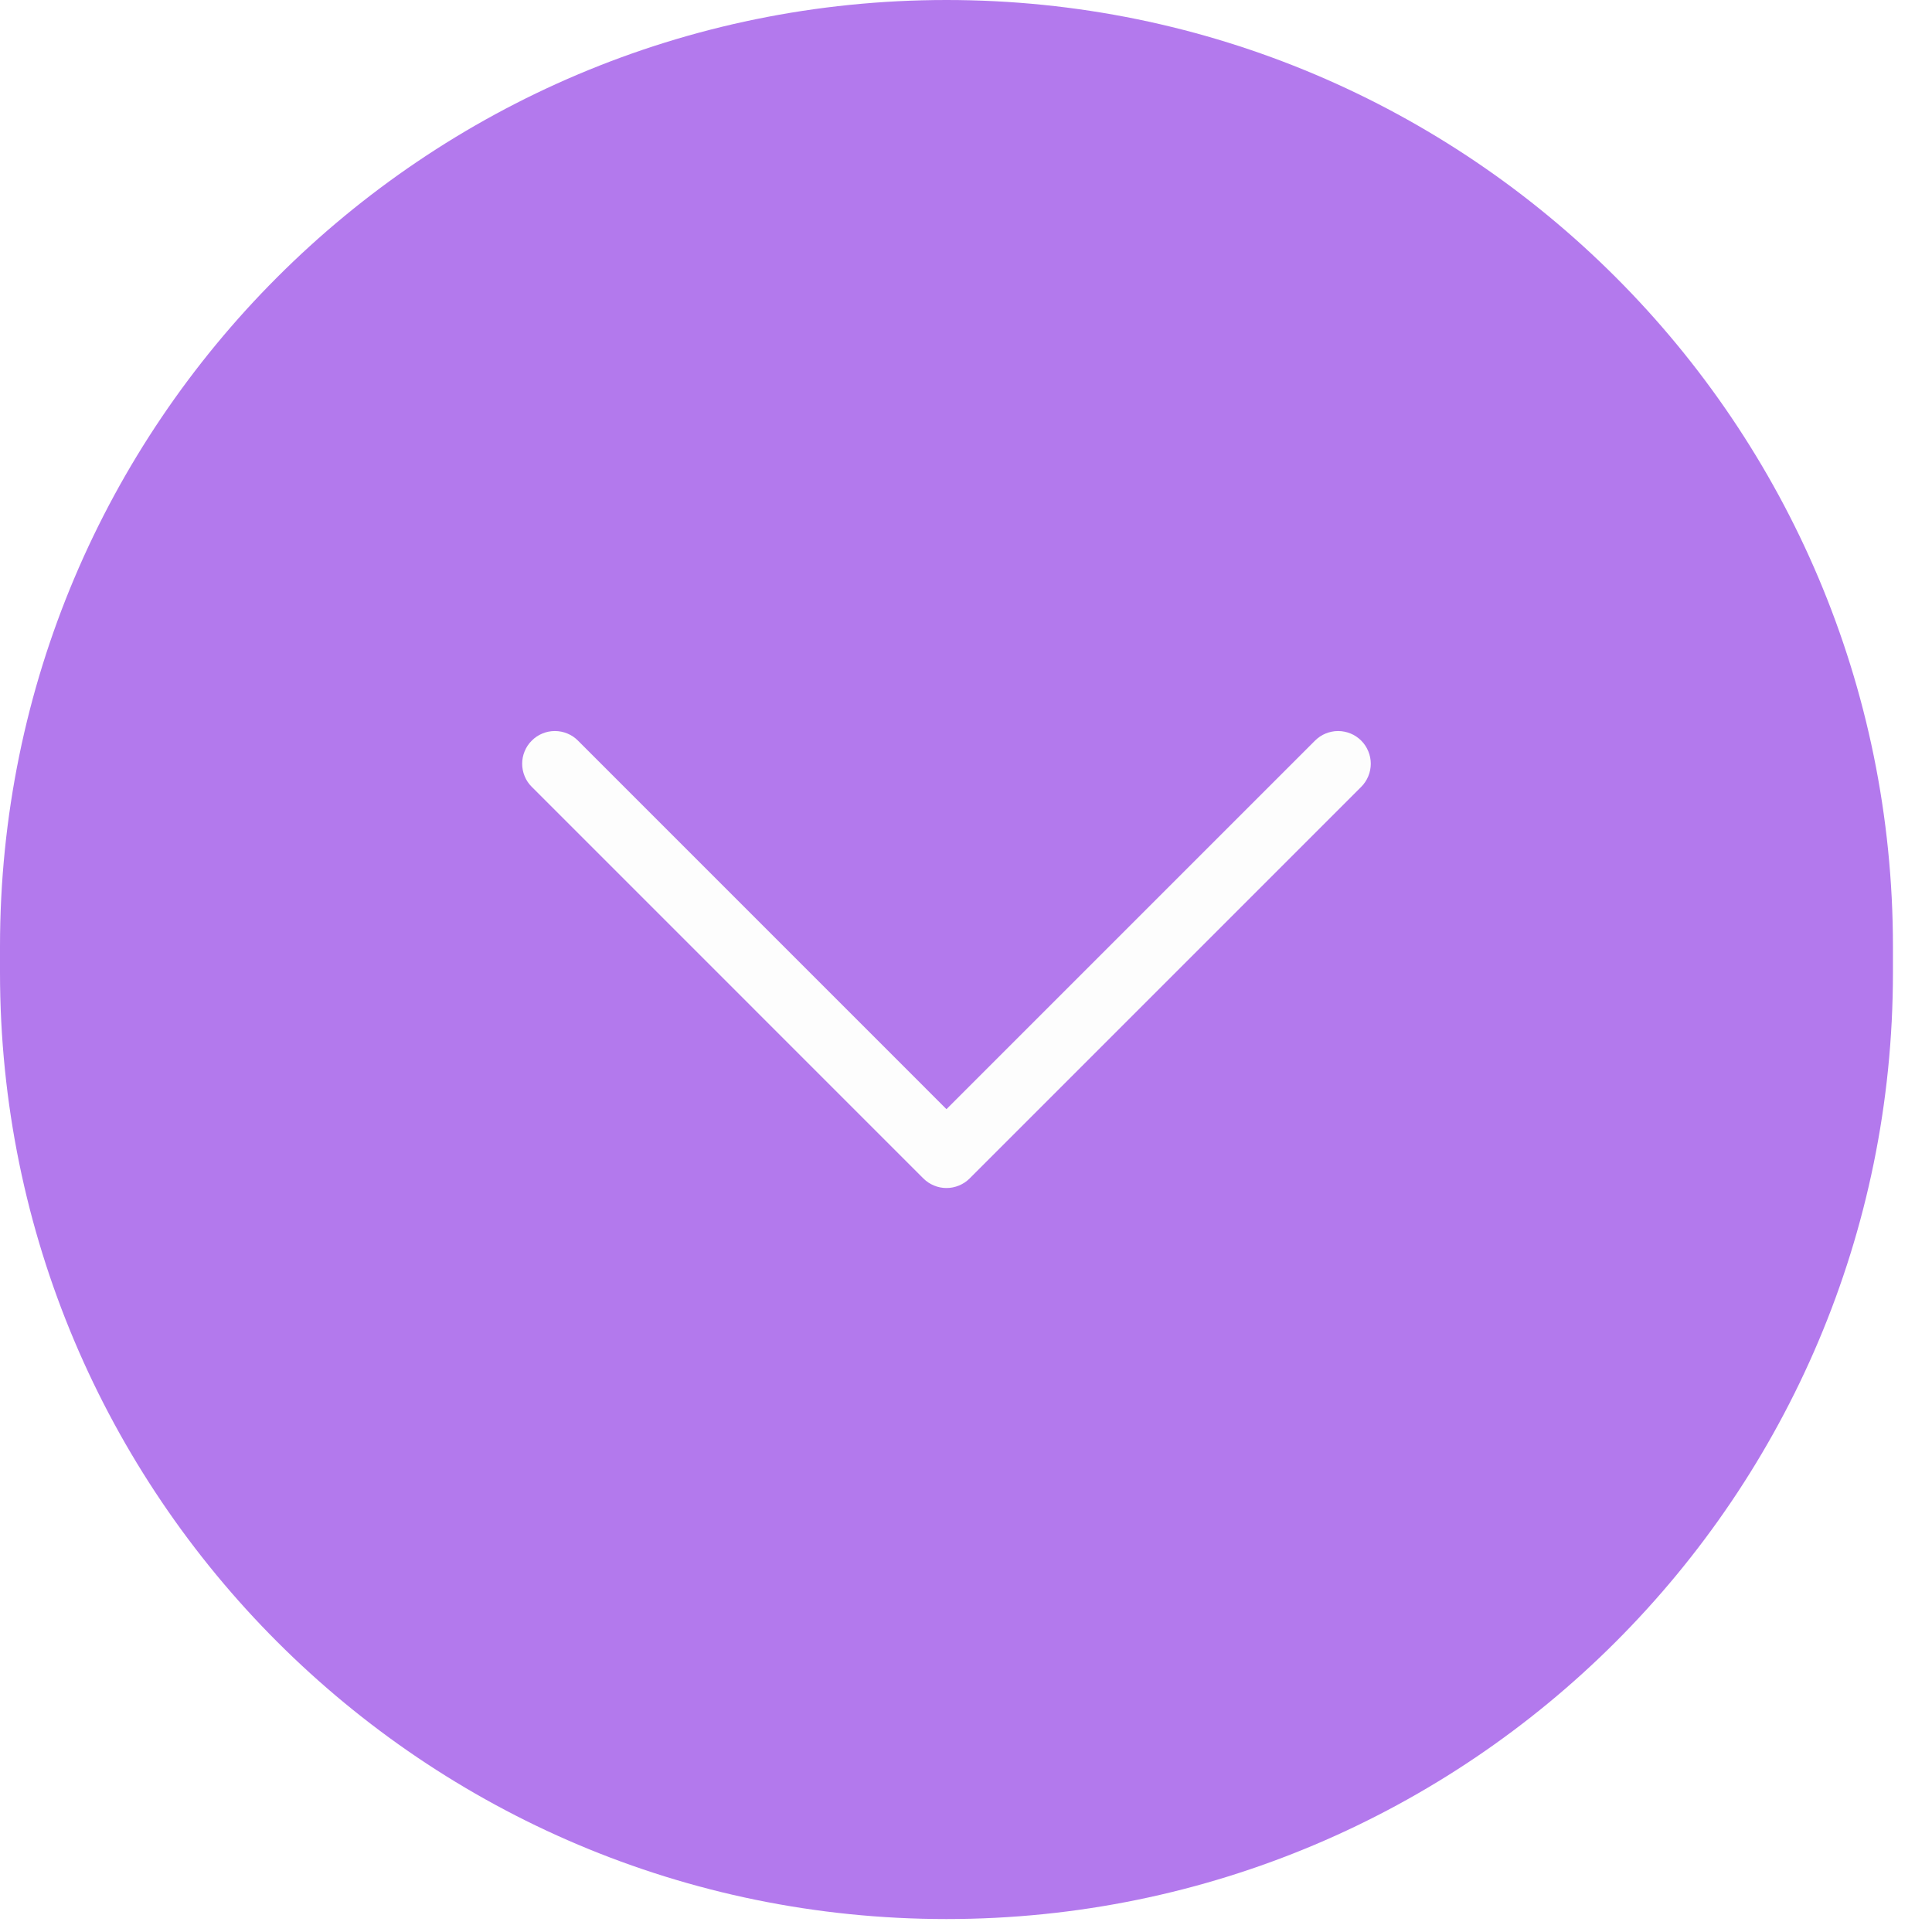
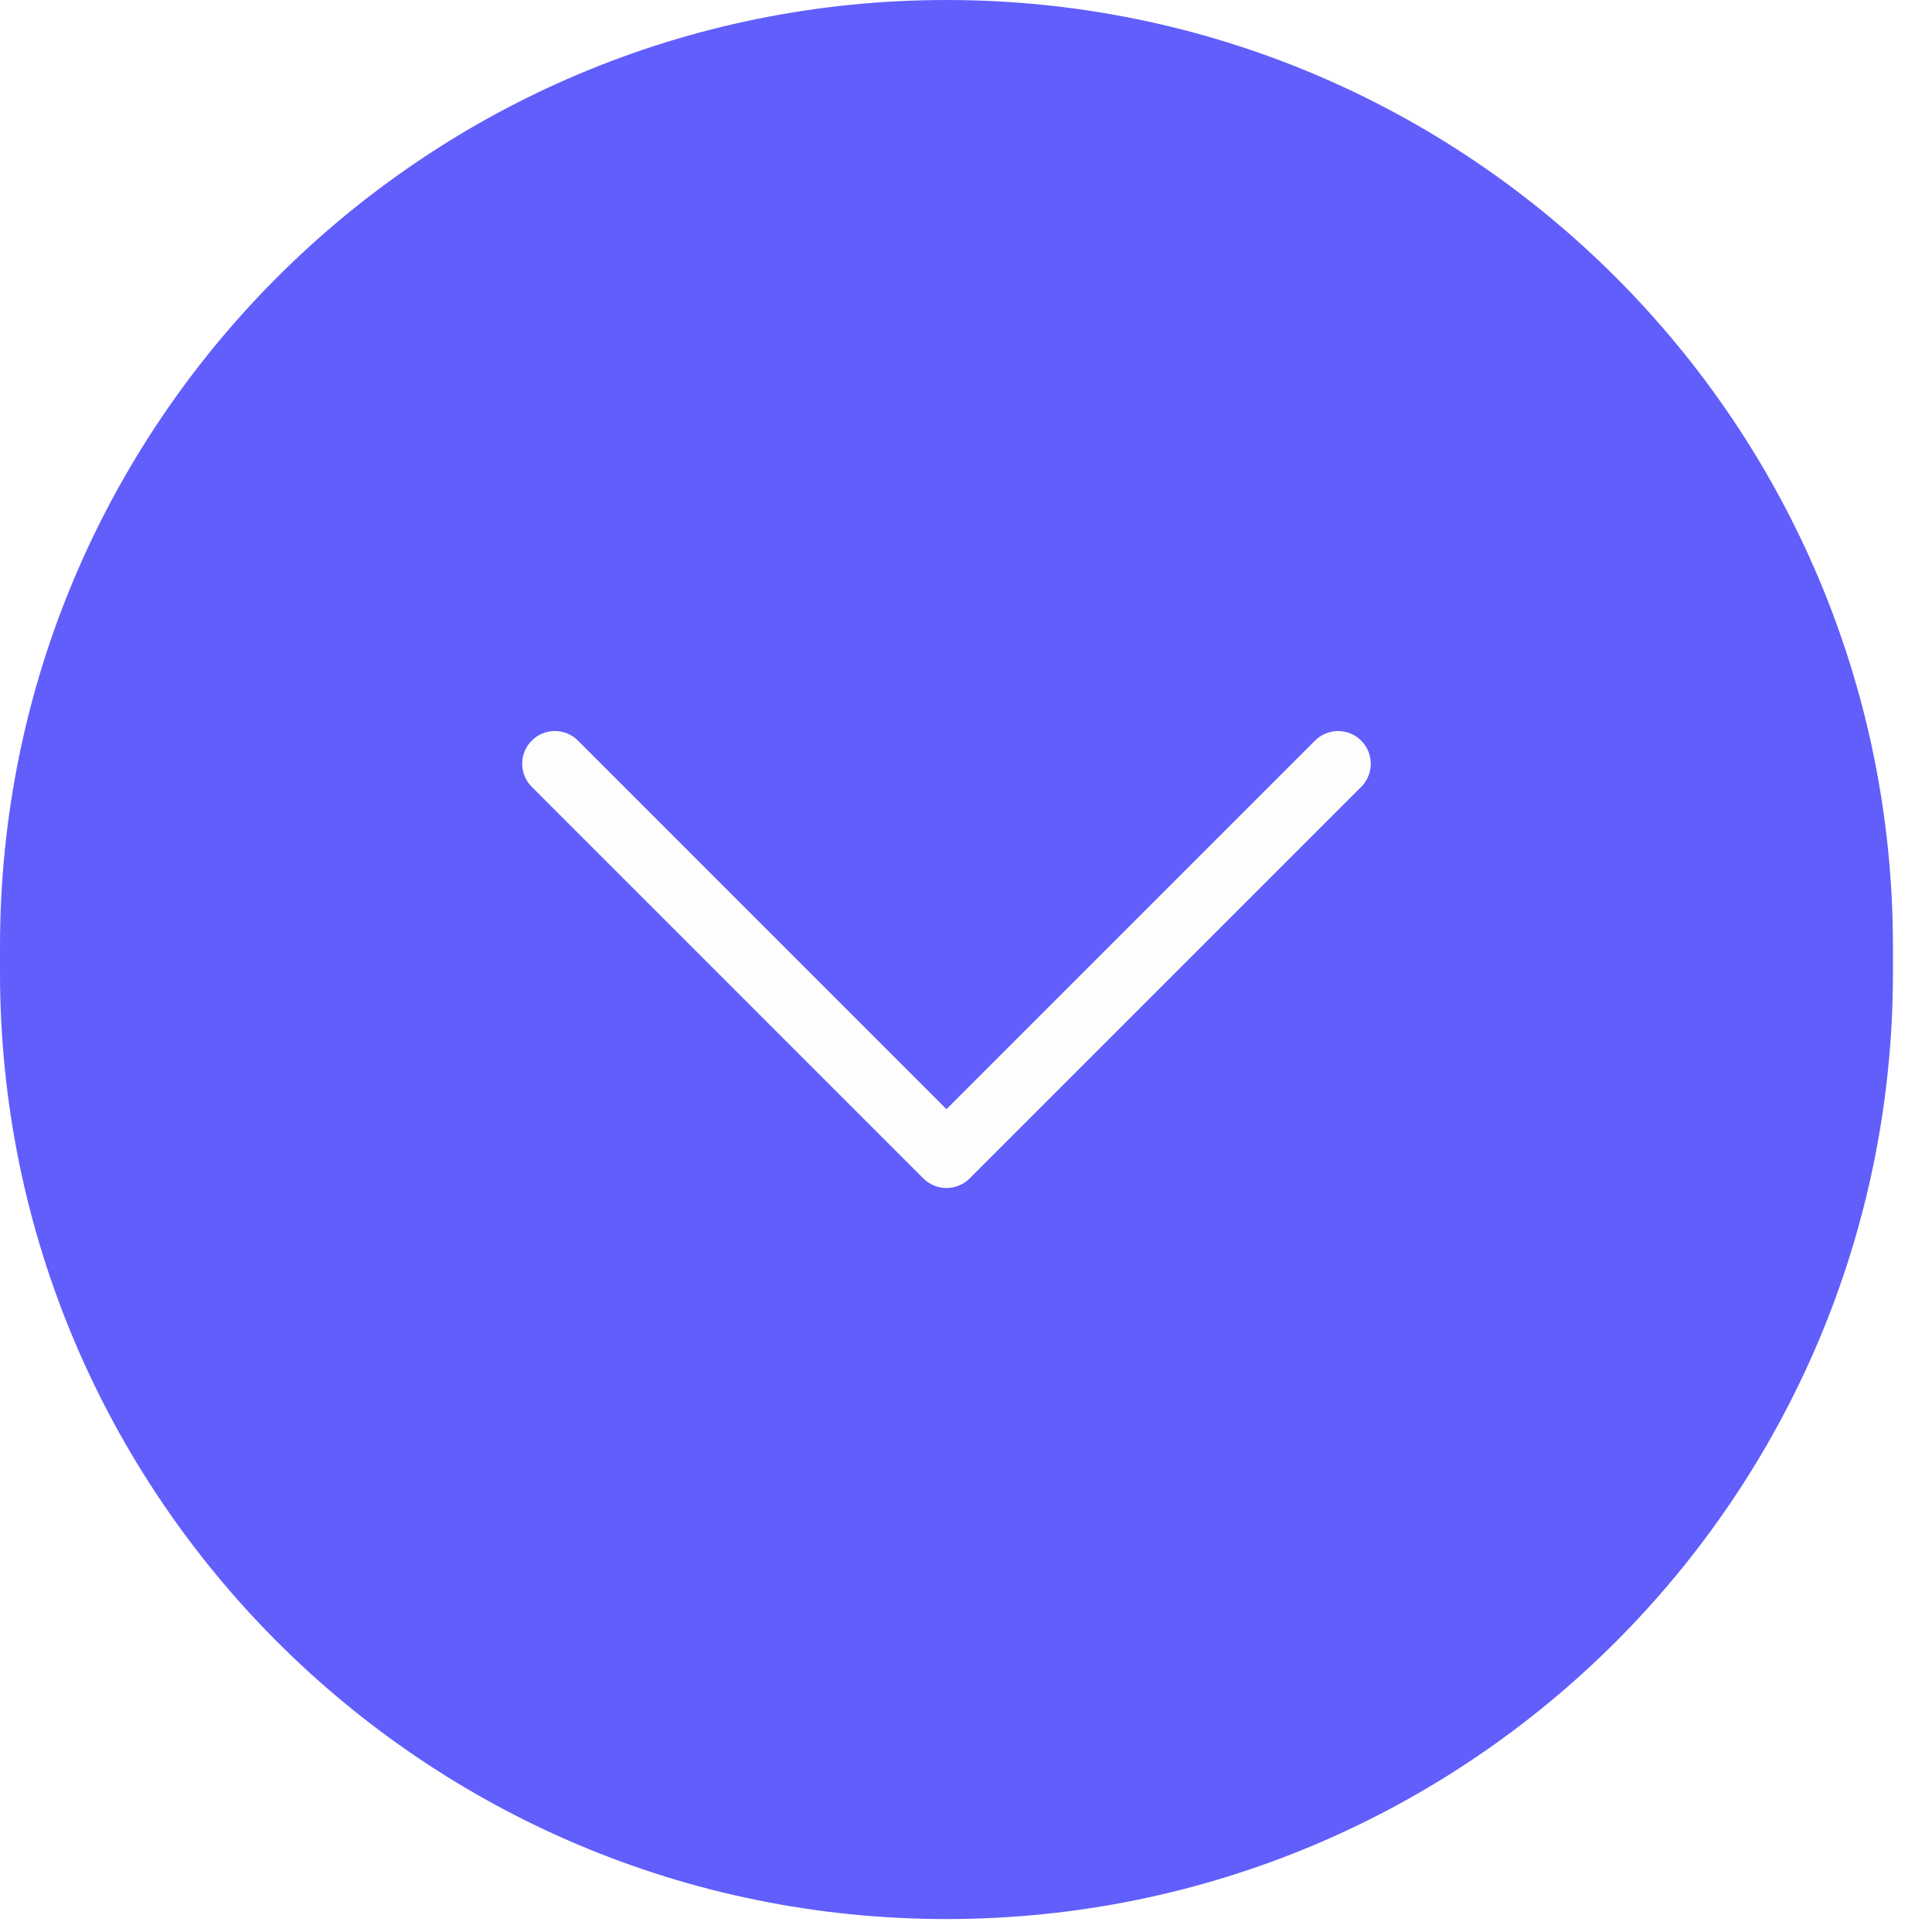
<svg xmlns="http://www.w3.org/2000/svg" width="37" height="37" viewBox="0 0 37 37" fill="none">
-   <rect width="36.252" height="36.752" rx="18.126" fill="#B379ED" />
+   <rect width="36.252" height="36.752" rx="18.126" fill="#615EFC" />
  <path fill-rule="evenodd" clip-rule="evenodd" d="M10.184 14.184C10.242 14.125 10.311 14.079 10.387 14.048C10.463 14.016 10.544 14 10.626 14C10.708 14 10.79 14.016 10.866 14.048C10.942 14.079 11.011 14.125 11.069 14.184L18.126 21.242L25.184 14.184C25.242 14.126 25.311 14.079 25.387 14.048C25.463 14.017 25.544 14 25.626 14C25.708 14 25.79 14.017 25.866 14.048C25.942 14.079 26.011 14.126 26.069 14.184C26.127 14.242 26.173 14.311 26.204 14.387C26.236 14.463 26.252 14.544 26.252 14.626C26.252 14.708 26.236 14.79 26.204 14.866C26.173 14.941 26.127 15.011 26.069 15.069L18.569 22.569C18.511 22.627 18.442 22.673 18.366 22.704C18.29 22.736 18.208 22.752 18.126 22.752C18.044 22.752 17.962 22.736 17.887 22.704C17.811 22.673 17.742 22.627 17.684 22.569L10.184 15.069C10.125 15.011 10.079 14.942 10.048 14.866C10.016 14.79 10 14.708 10 14.626C10 14.544 10.016 14.463 10.048 14.387C10.079 14.311 10.125 14.242 10.184 14.184Z" fill="#FDFDFD" />
</svg>
